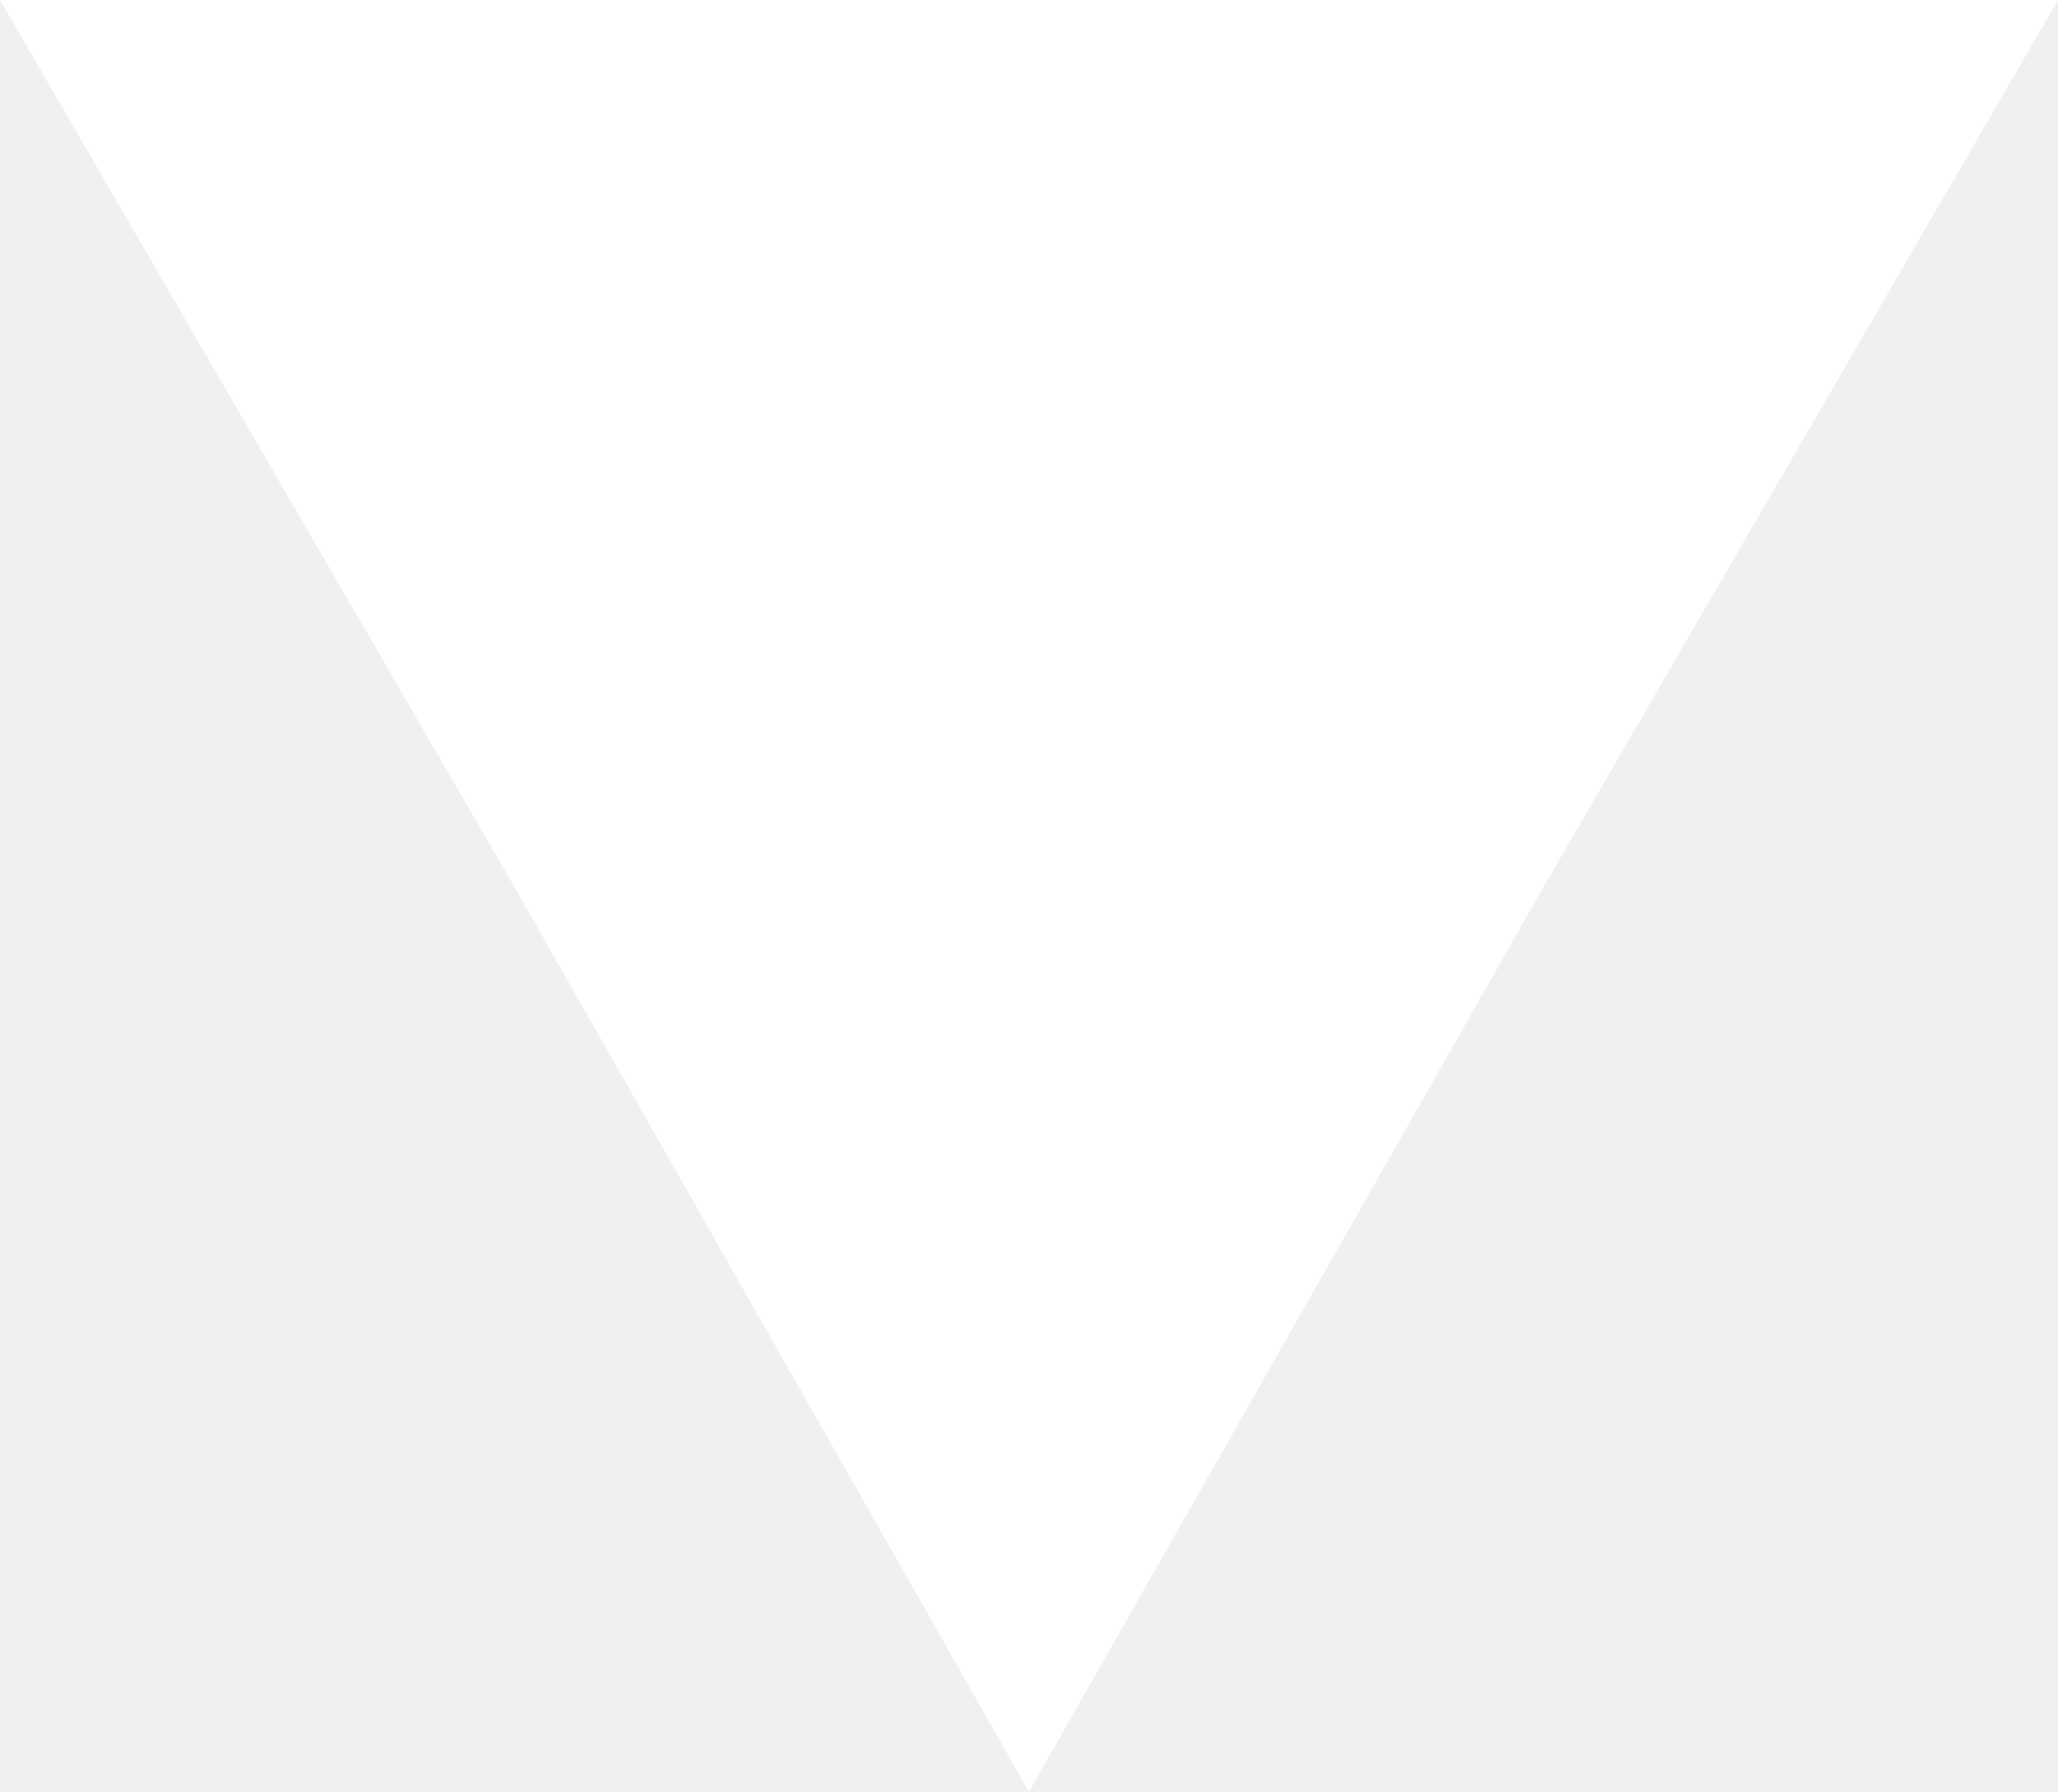
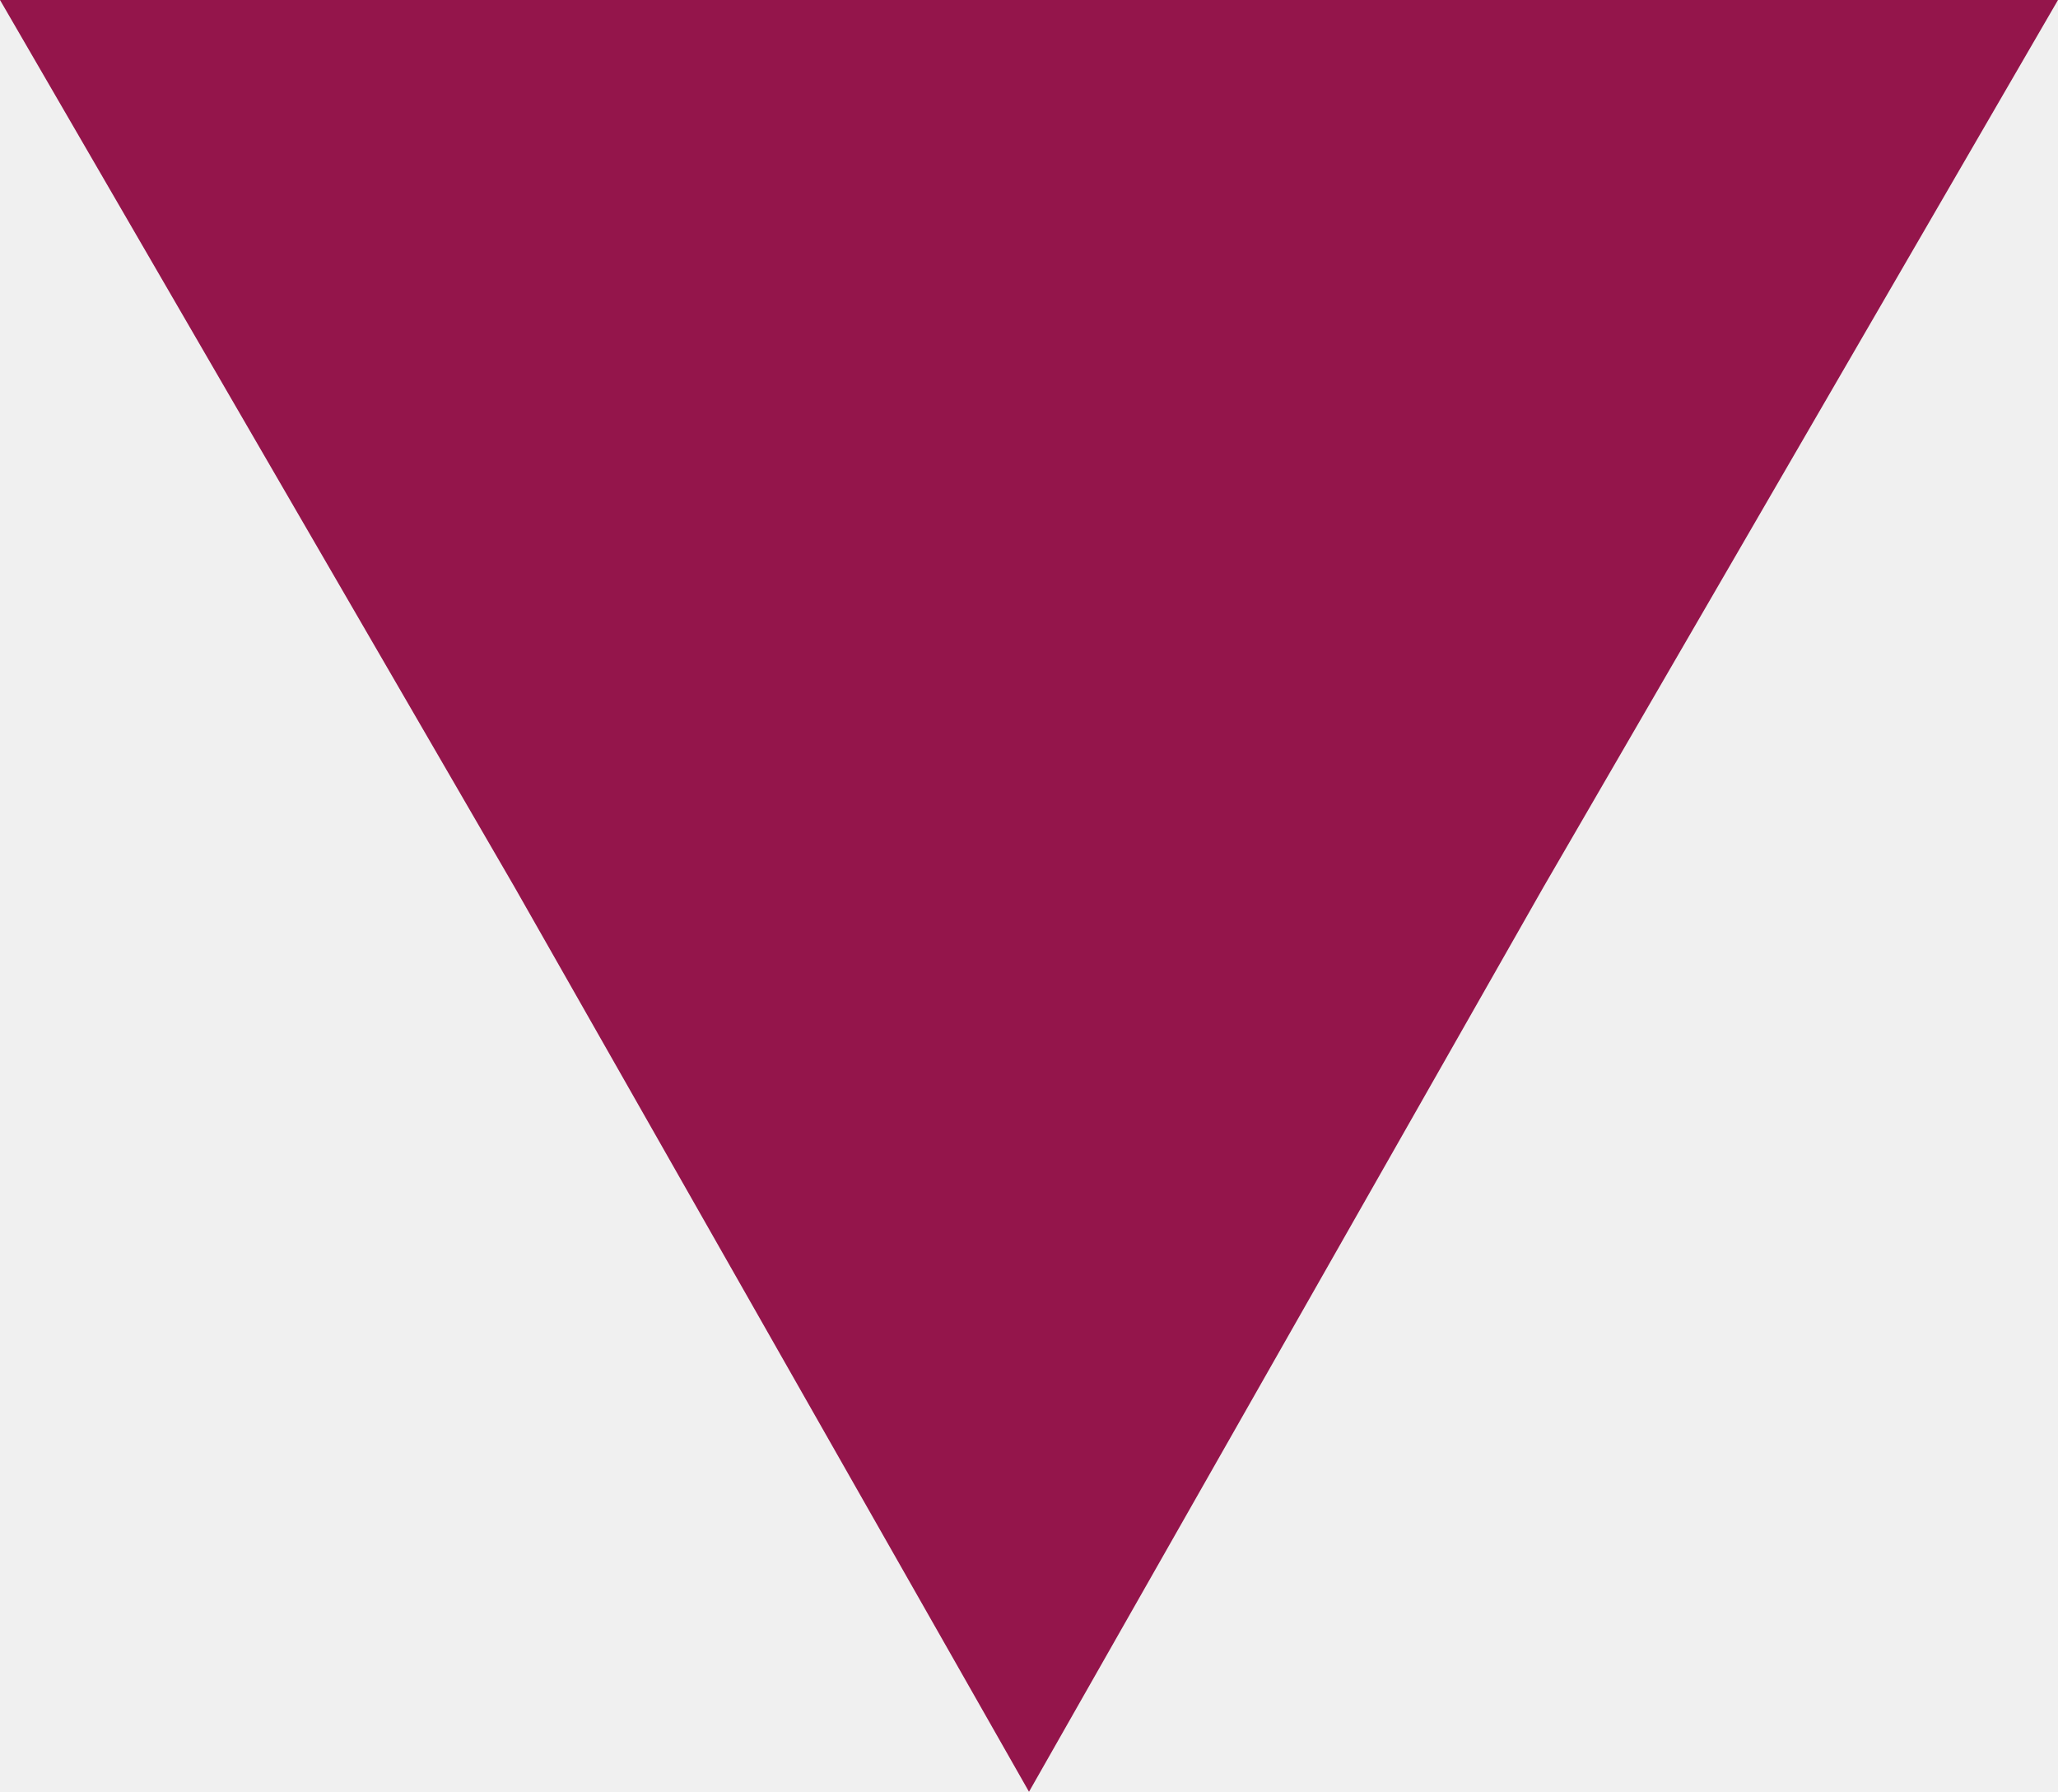
<svg xmlns="http://www.w3.org/2000/svg" version="1.1" id="Layer_1" x="0px" y="0px" viewBox="0 0 11.6 10.1" style="enable-background:new 0 0 11.6 10.1;" xml:space="preserve">
  <style type="text/css">
- 	.st0{fill:#FFFFFF;}
+ 	.st0{fill:#94154b;}
</style>
  <polygon class="st0" points="5.8,10.1 2.9,5 0,0 5.8,0 11.6,0 8.7,5 " />
</svg>
